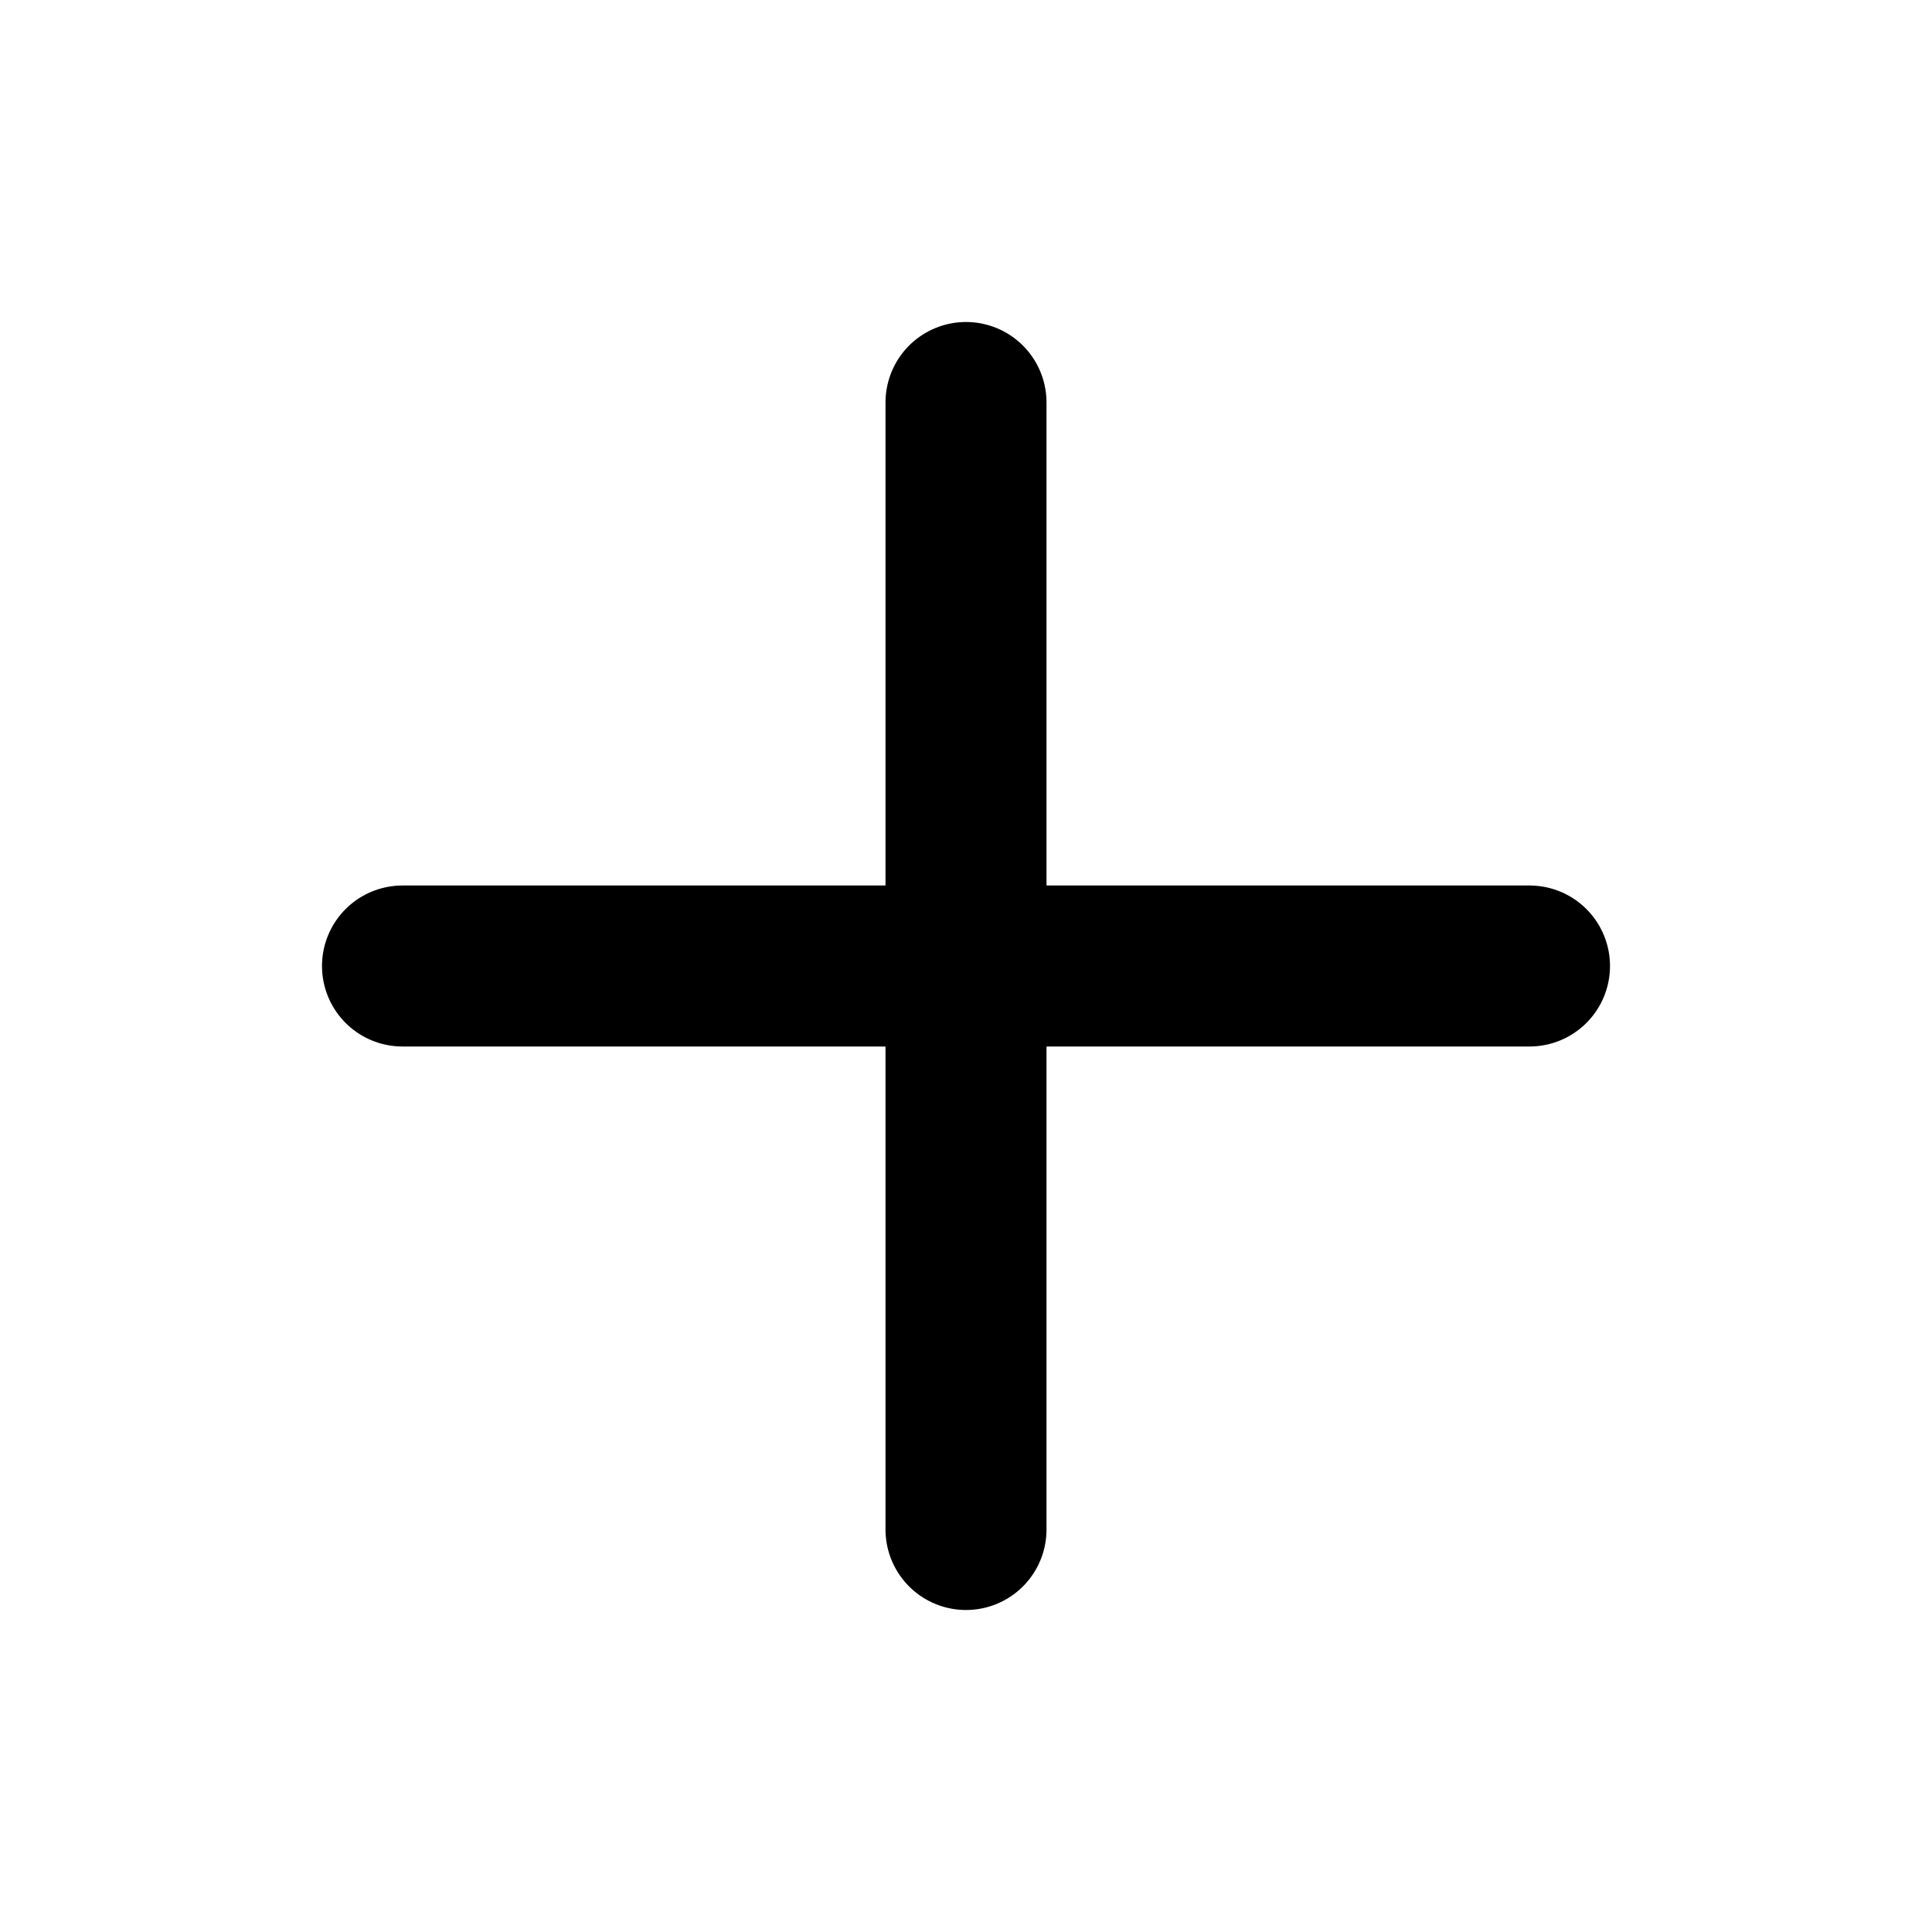
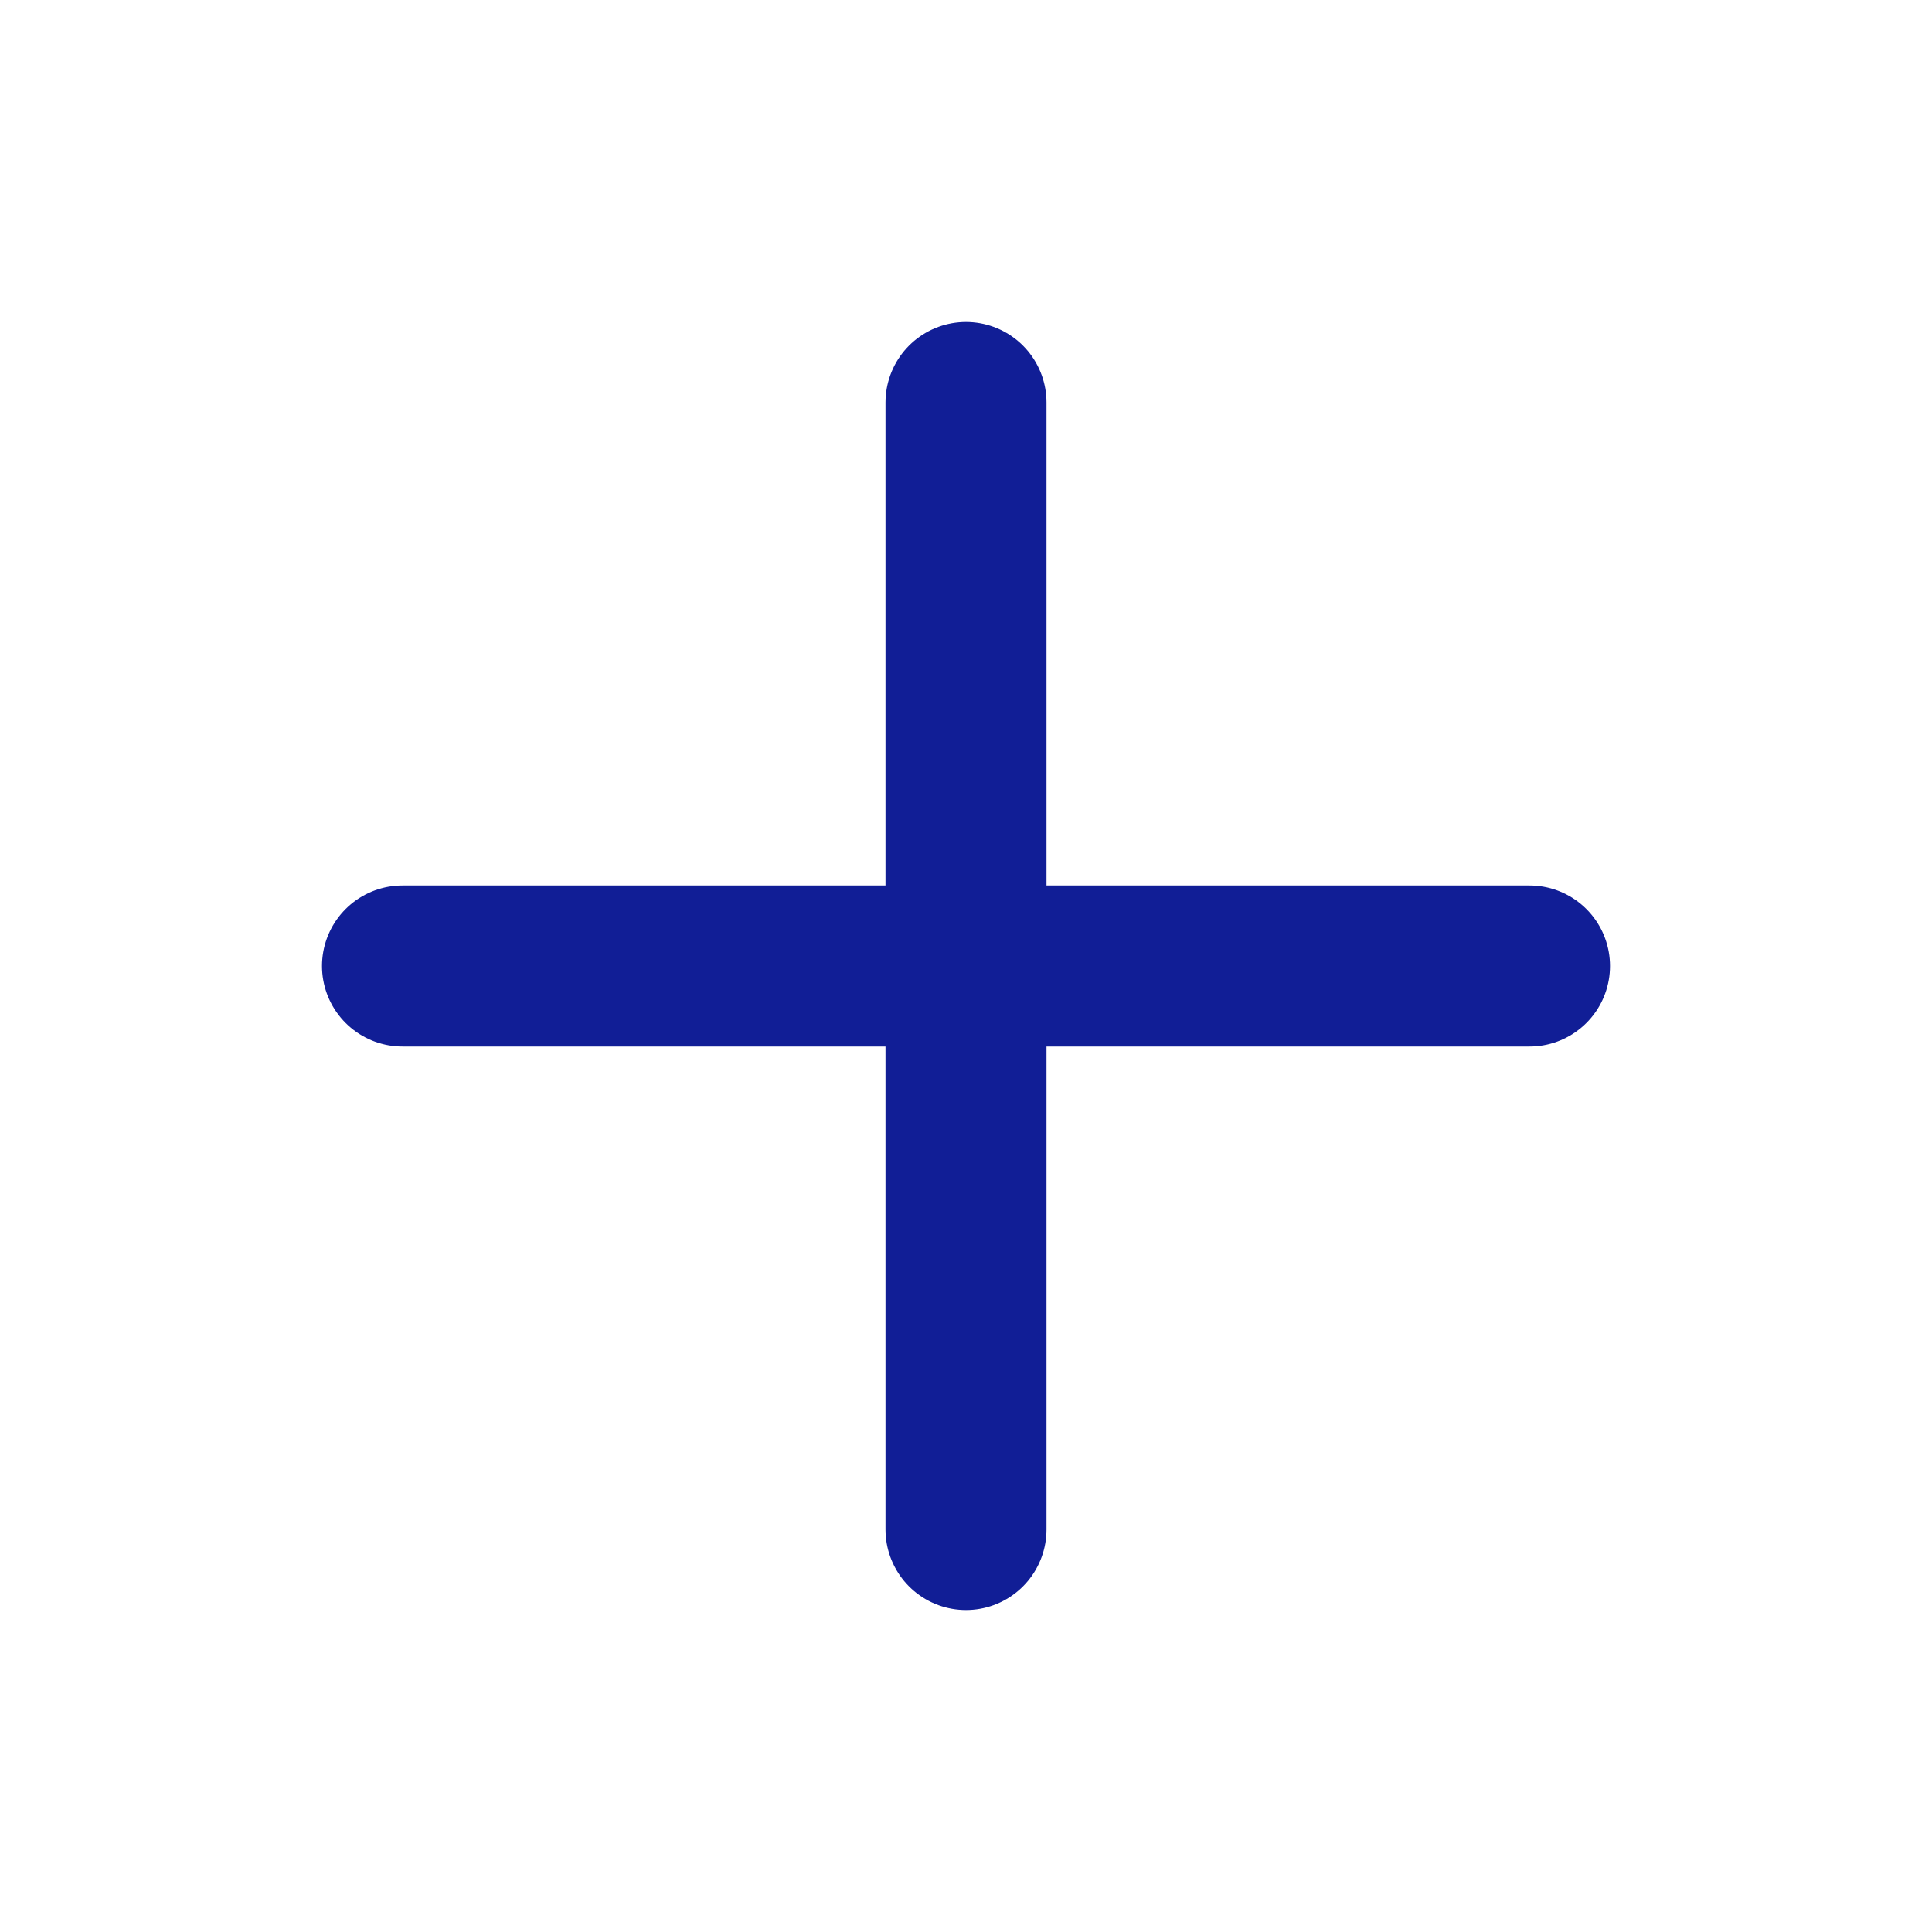
<svg xmlns="http://www.w3.org/2000/svg" width="24" height="24" viewBox="0 0 24 24" fill="none">
-   <path d="M12 5V19" stroke="black" stroke-width="2" stroke-linecap="round" stroke-linejoin="round" />
-   <path d="M5 12H19" stroke="black" stroke-width="2" stroke-linecap="round" stroke-linejoin="round" />
+   <path d="M12 5V19" stroke="#111E96" stroke-width="2" stroke-linecap="round" stroke-linejoin="round" />
+   <path d="M5 12H19" stroke="#111E96" stroke-width="2" stroke-linecap="round" stroke-linejoin="round" />
</svg>
